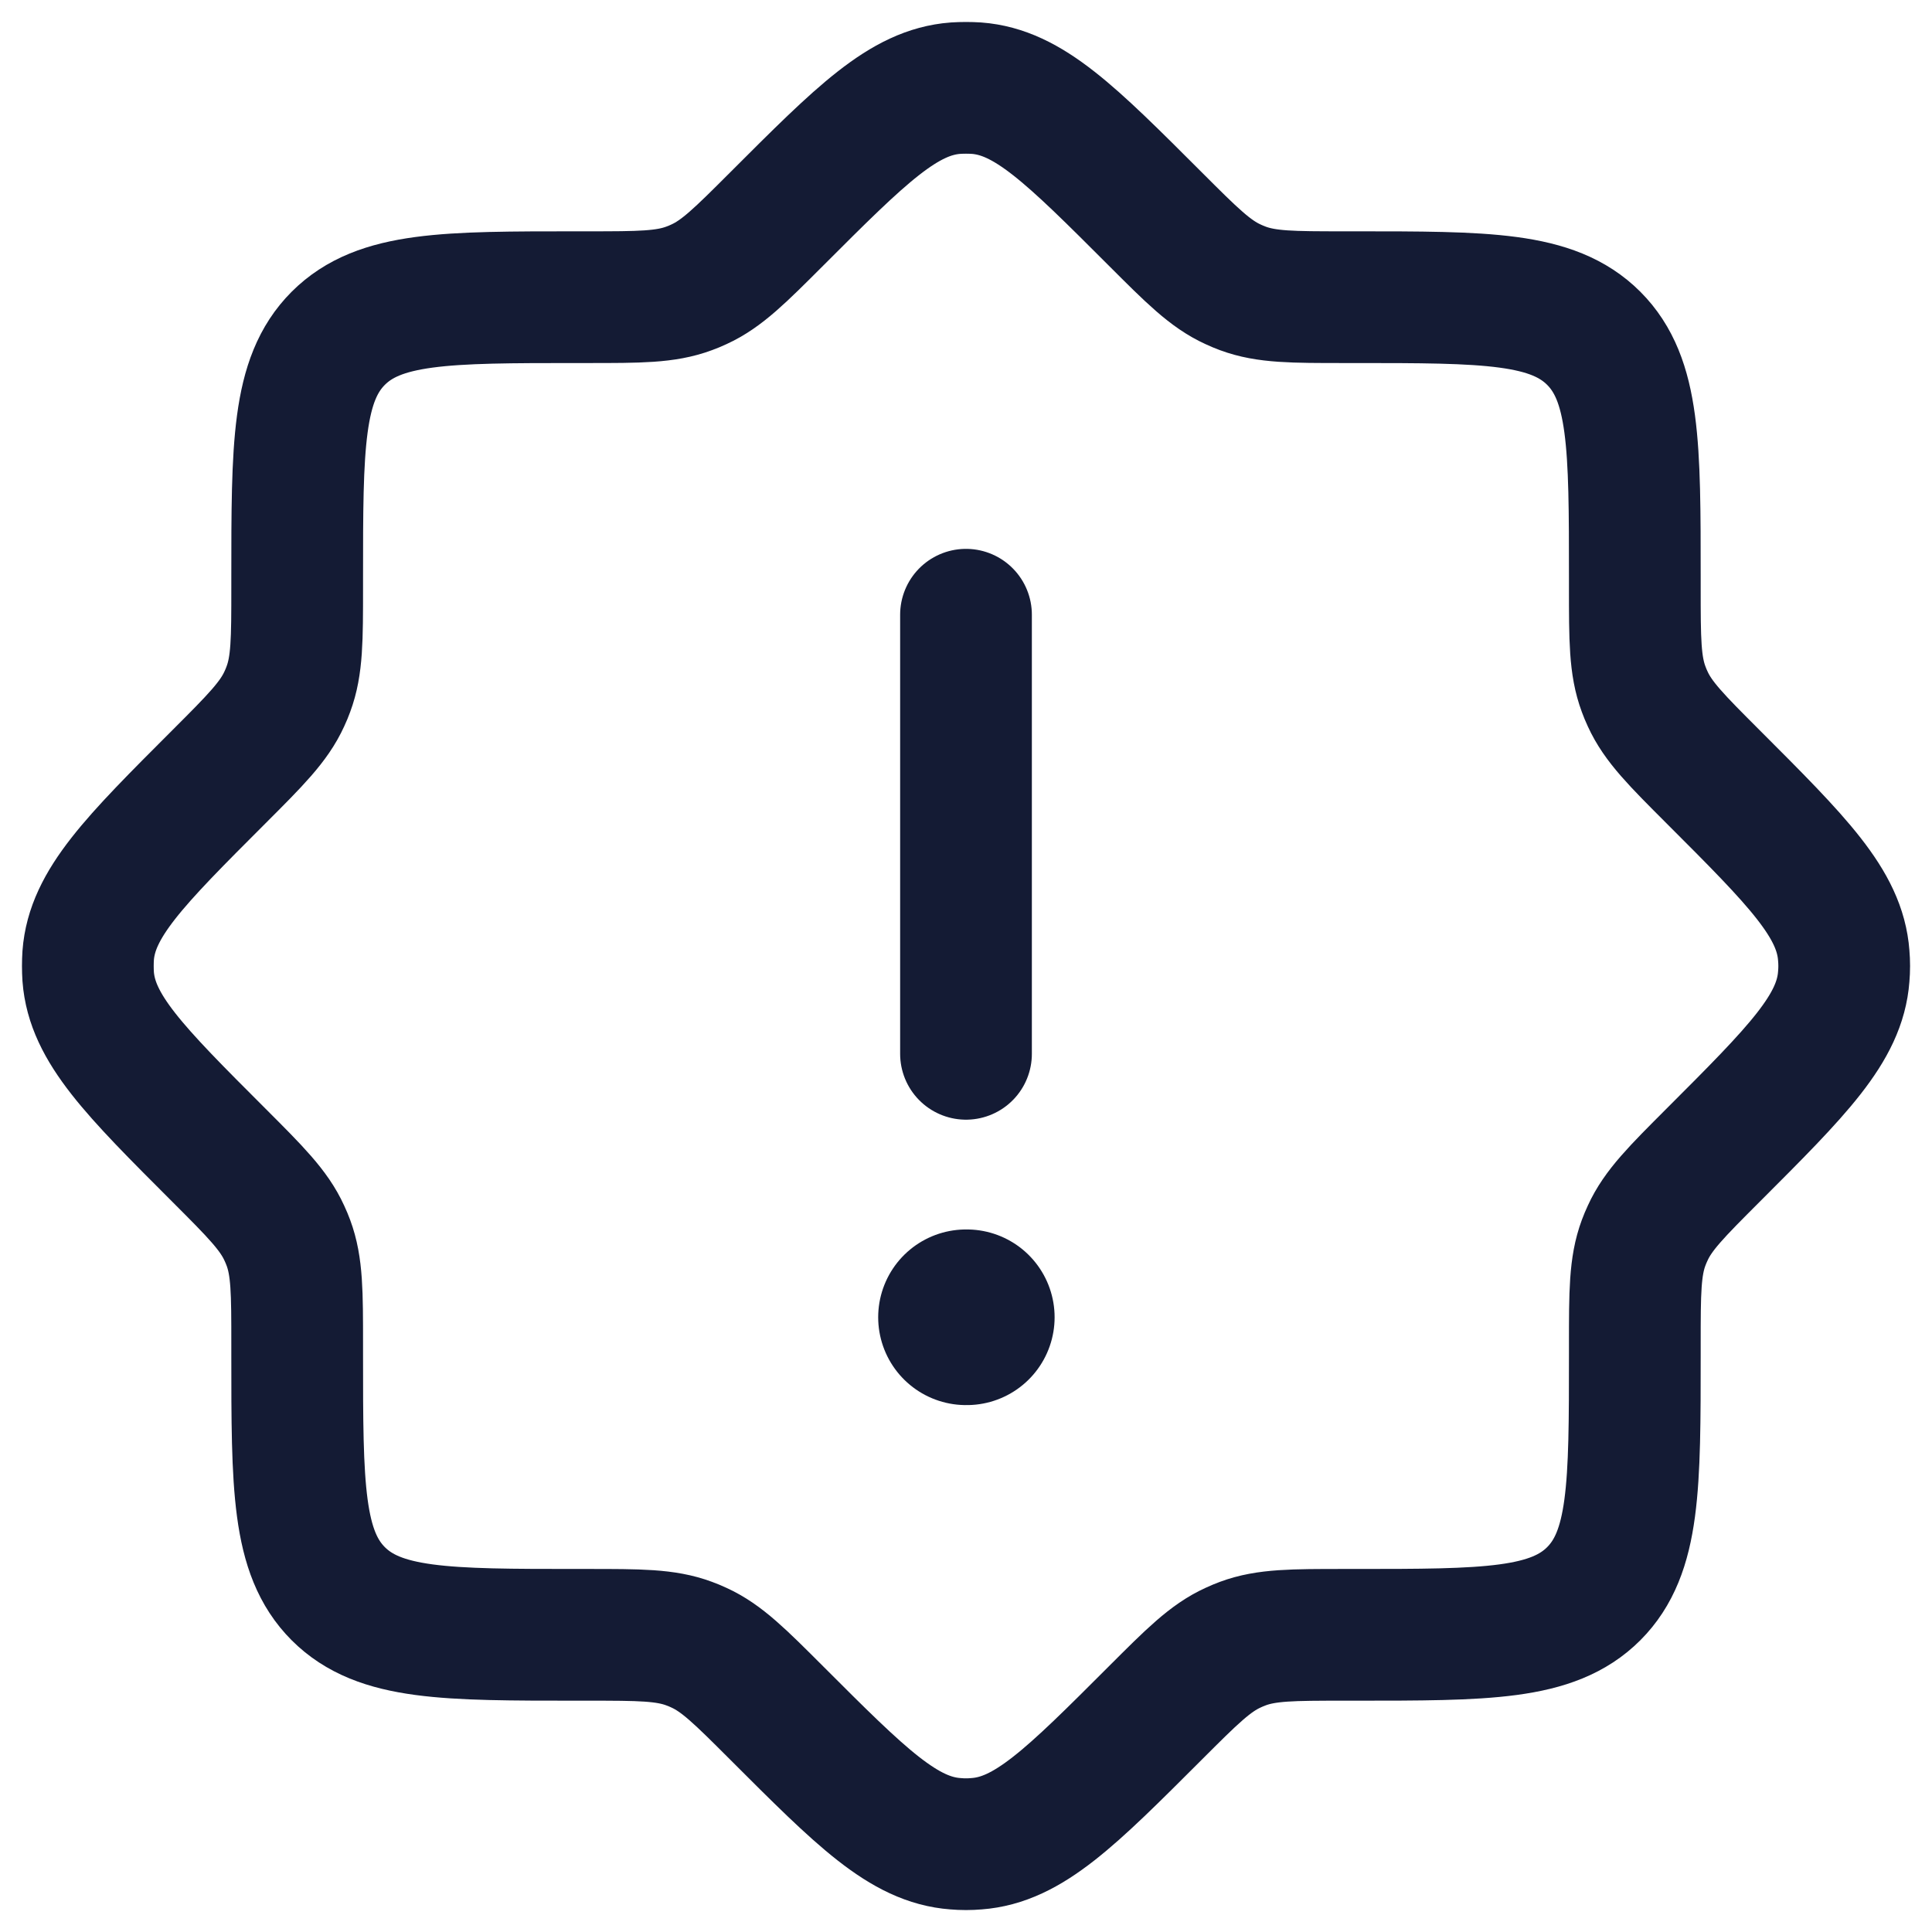
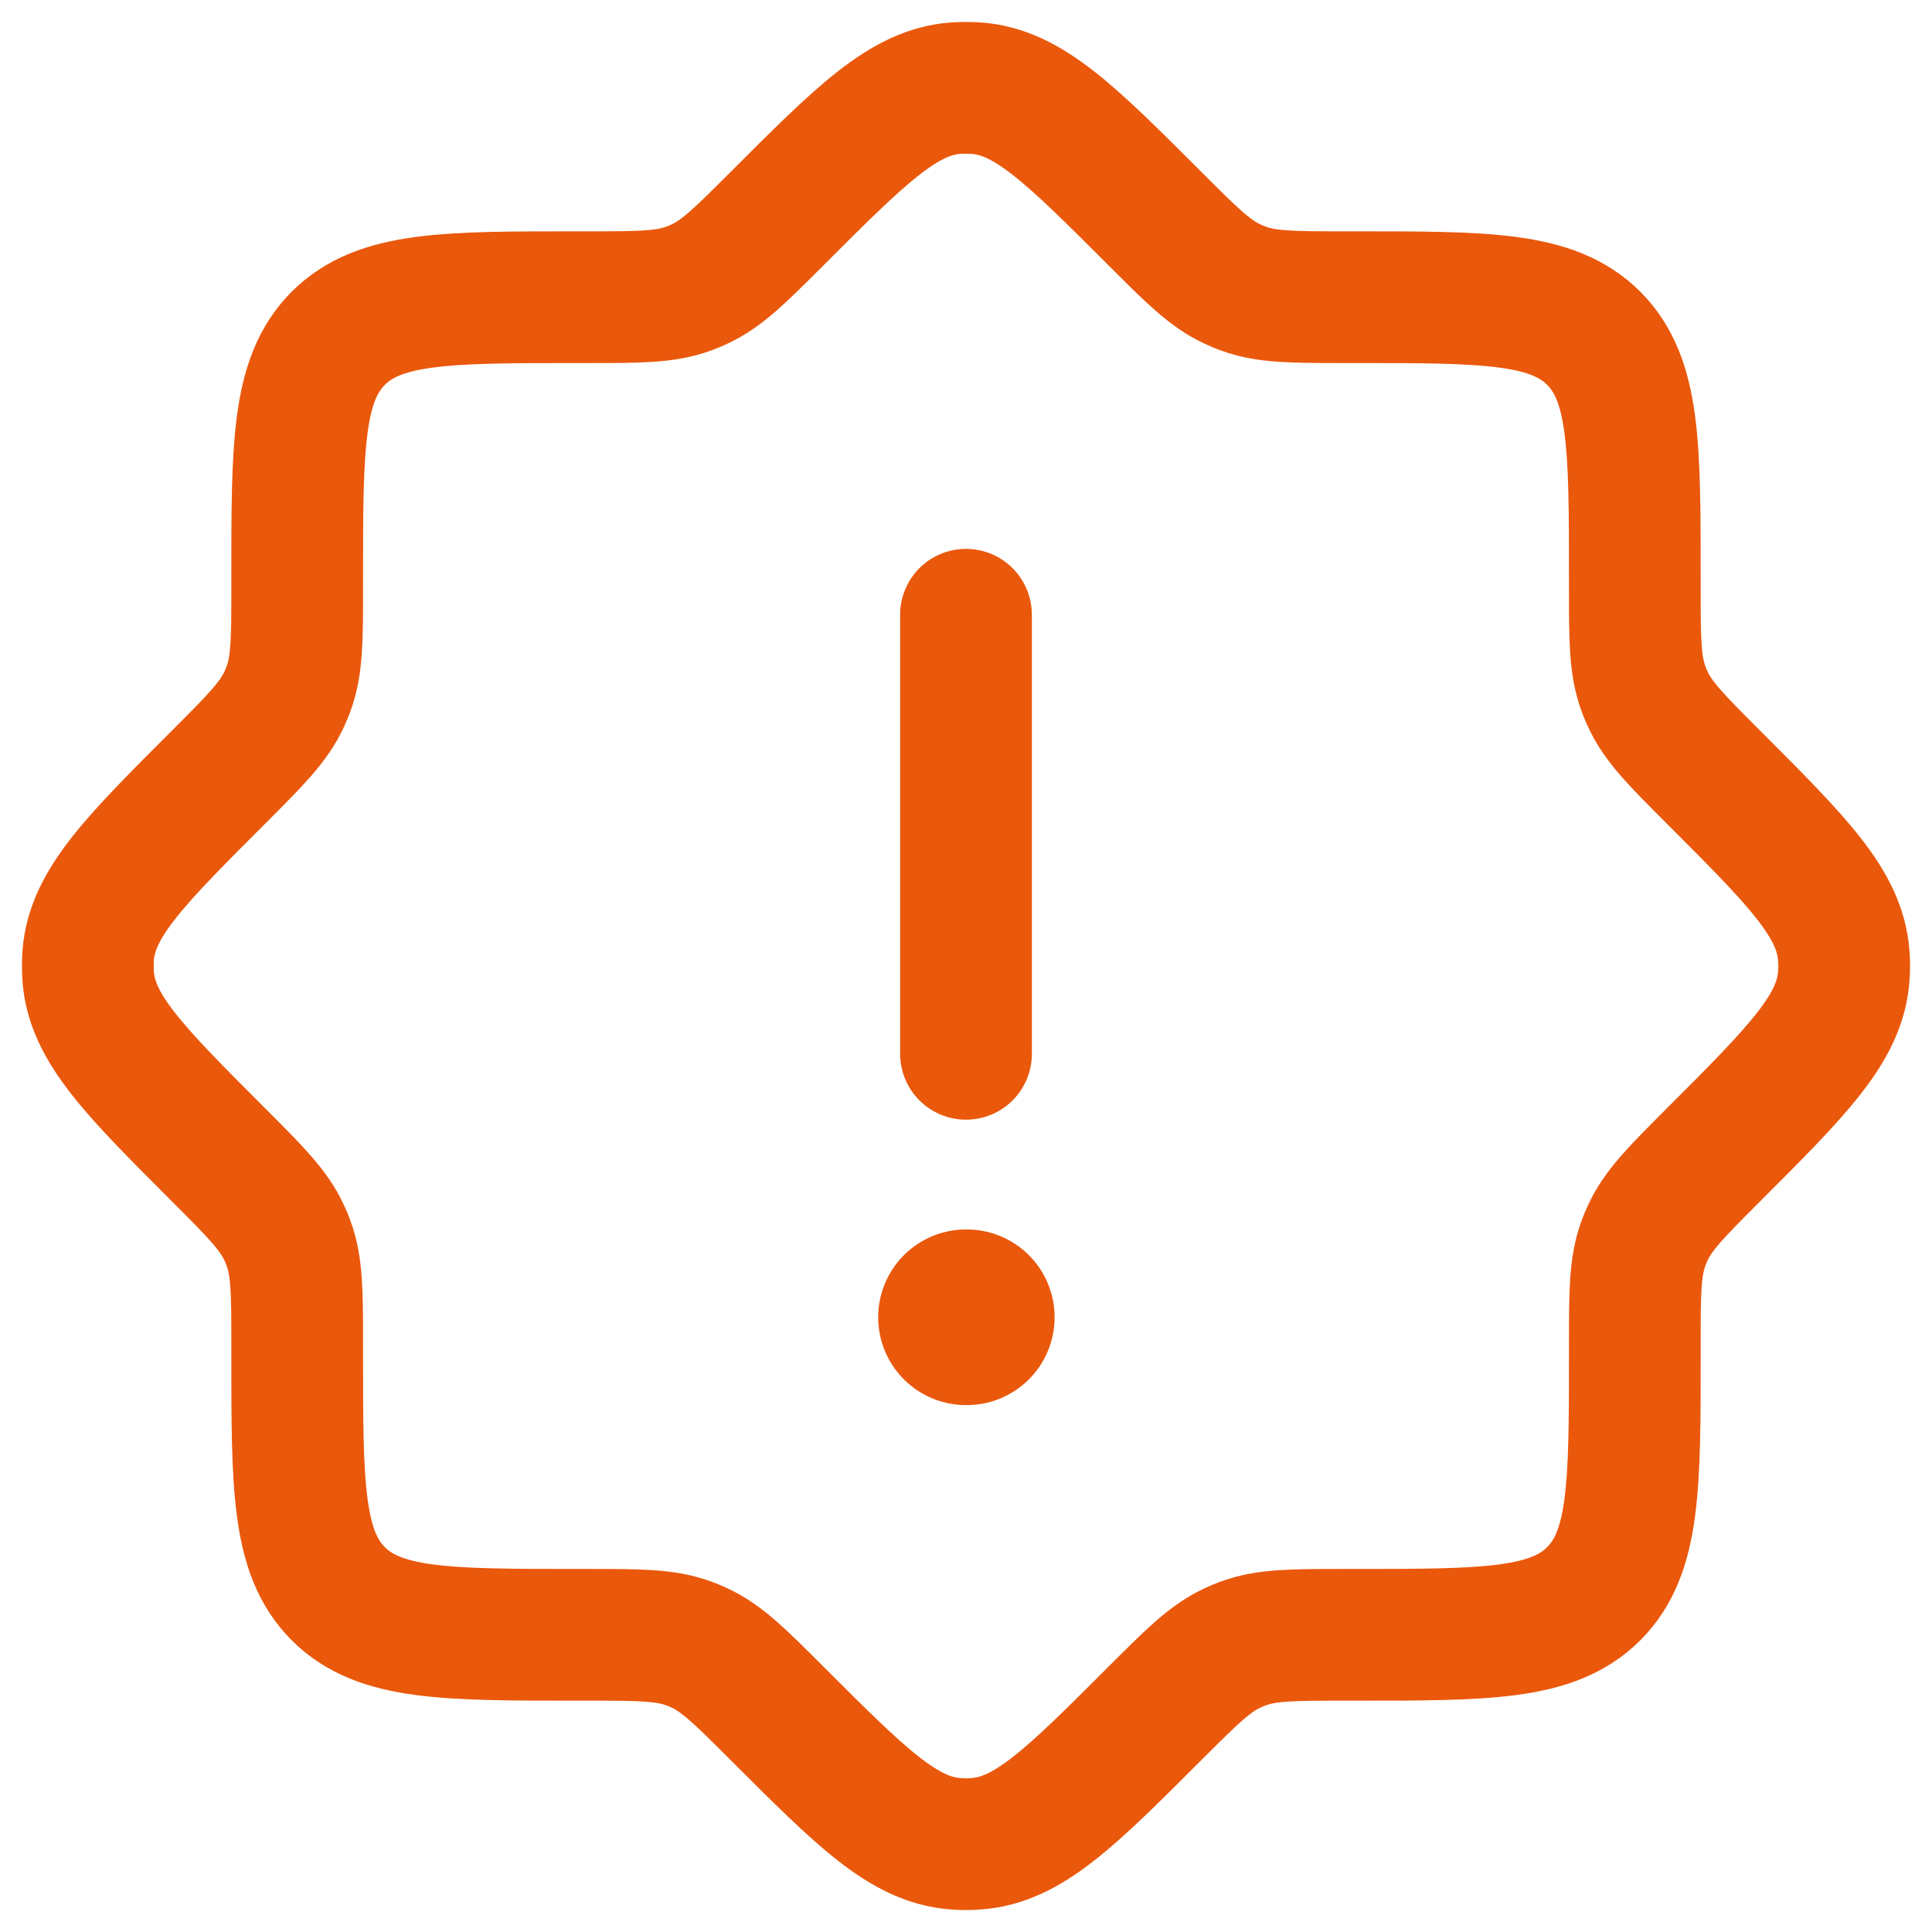
<svg xmlns="http://www.w3.org/2000/svg" width="22" height="22" viewBox="0 0 22 22" fill="none">
-   <path d="M11 15H11.009" stroke="#141B34" stroke-width="2" stroke-linecap="round" stroke-linejoin="round" />
-   <path d="M11 12L11 7" stroke="#141B34" stroke-width="1.5" stroke-linecap="round" stroke-linejoin="round" />
-   <path d="M15.308 3.384C14.717 3.384 14.422 3.384 14.152 3.284C14.115 3.27 14.078 3.255 14.042 3.238C13.781 3.119 13.572 2.91 13.154 2.492C12.192 1.53 11.711 1.049 11.12 1.004C11.04 0.999 10.96 0.999 10.88 1.004C10.289 1.049 9.808 1.53 8.846 2.492C8.428 2.91 8.219 3.119 7.958 3.238C7.922 3.255 7.885 3.27 7.847 3.284C7.578 3.384 7.283 3.384 6.692 3.384H6.583C5.075 3.384 4.321 3.384 3.852 3.852C3.384 4.321 3.384 5.075 3.384 6.583V6.692C3.384 7.283 3.384 7.578 3.284 7.847C3.27 7.885 3.255 7.922 3.238 7.958C3.119 8.219 2.91 8.428 2.492 8.846C1.53 9.808 1.049 10.289 1.004 10.88C0.999 10.96 0.999 11.04 1.004 11.12C1.049 11.711 1.53 12.192 2.492 13.154C2.91 13.572 3.119 13.781 3.238 14.042C3.255 14.078 3.27 14.115 3.284 14.152C3.384 14.422 3.384 14.717 3.384 15.308V15.417C3.384 16.925 3.384 17.679 3.852 18.148C4.321 18.616 5.075 18.616 6.583 18.616H6.692C7.283 18.616 7.578 18.616 7.847 18.716C7.885 18.73 7.922 18.745 7.958 18.762C8.219 18.881 8.428 19.09 8.846 19.508C9.808 20.47 10.289 20.951 10.88 20.995C10.96 21.002 11.04 21.002 11.12 20.995C11.711 20.951 12.192 20.47 13.154 19.508C13.572 19.09 13.781 18.881 14.042 18.762C14.078 18.745 14.115 18.73 14.152 18.716C14.422 18.616 14.717 18.616 15.308 18.616H15.417C16.925 18.616 17.679 18.616 18.148 18.148C18.616 17.679 18.616 16.925 18.616 15.417V15.308C18.616 14.717 18.616 14.422 18.716 14.152C18.73 14.115 18.745 14.078 18.762 14.042C18.881 13.781 19.09 13.572 19.508 13.154C20.47 12.192 20.951 11.711 20.995 11.12C21.002 11.04 21.002 10.96 20.995 10.88C20.951 10.289 20.47 9.808 19.508 8.846C19.09 8.428 18.881 8.219 18.762 7.958C18.745 7.922 18.73 7.885 18.716 7.847C18.616 7.578 18.616 7.283 18.616 6.692V6.583C18.616 5.075 18.616 4.321 18.148 3.852C17.679 3.384 16.925 3.384 15.417 3.384H15.308Z" stroke="#141B34" stroke-width="1.5" />
+   <path d="M11 15H11.009" stroke="#EA580C" stroke-width="2" stroke-linecap="round" stroke-linejoin="round" />
+   <path d="M11 12L11 7" stroke="#EA580C" stroke-width="1.5" stroke-linecap="round" stroke-linejoin="round" />
+   <path d="M15.308 3.384C14.717 3.384 14.422 3.384 14.152 3.284C14.115 3.27 14.078 3.255 14.042 3.238C13.781 3.119 13.572 2.91 13.154 2.492C12.192 1.53 11.711 1.049 11.12 1.004C11.04 0.999 10.96 0.999 10.88 1.004C10.289 1.049 9.808 1.53 8.846 2.492C8.428 2.91 8.219 3.119 7.958 3.238C7.922 3.255 7.885 3.27 7.847 3.284C7.578 3.384 7.283 3.384 6.692 3.384H6.583C5.075 3.384 4.321 3.384 3.852 3.852C3.384 4.321 3.384 5.075 3.384 6.583V6.692C3.384 7.283 3.384 7.578 3.284 7.847C3.27 7.885 3.255 7.922 3.238 7.958C3.119 8.219 2.91 8.428 2.492 8.846C1.53 9.808 1.049 10.289 1.004 10.88C0.999 10.96 0.999 11.04 1.004 11.12C1.049 11.711 1.53 12.192 2.492 13.154C2.91 13.572 3.119 13.781 3.238 14.042C3.255 14.078 3.27 14.115 3.284 14.152C3.384 14.422 3.384 14.717 3.384 15.308V15.417C3.384 16.925 3.384 17.679 3.852 18.148C4.321 18.616 5.075 18.616 6.583 18.616H6.692C7.283 18.616 7.578 18.616 7.847 18.716C7.885 18.73 7.922 18.745 7.958 18.762C8.219 18.881 8.428 19.09 8.846 19.508C9.808 20.47 10.289 20.951 10.88 20.995C10.96 21.002 11.04 21.002 11.12 20.995C11.711 20.951 12.192 20.47 13.154 19.508C13.572 19.09 13.781 18.881 14.042 18.762C14.078 18.745 14.115 18.73 14.152 18.716C14.422 18.616 14.717 18.616 15.308 18.616H15.417C16.925 18.616 17.679 18.616 18.148 18.148C18.616 17.679 18.616 16.925 18.616 15.417V15.308C18.616 14.717 18.616 14.422 18.716 14.152C18.73 14.115 18.745 14.078 18.762 14.042C18.881 13.781 19.09 13.572 19.508 13.154C20.47 12.192 20.951 11.711 20.995 11.12C21.002 11.04 21.002 10.96 20.995 10.88C20.951 10.289 20.47 9.808 19.508 8.846C19.09 8.428 18.881 8.219 18.762 7.958C18.745 7.922 18.73 7.885 18.716 7.847C18.616 7.578 18.616 7.283 18.616 6.692V6.583C18.616 5.075 18.616 4.321 18.148 3.852C17.679 3.384 16.925 3.384 15.417 3.384H15.308Z" stroke="#EA580C" stroke-width="1.5" />
</svg>
